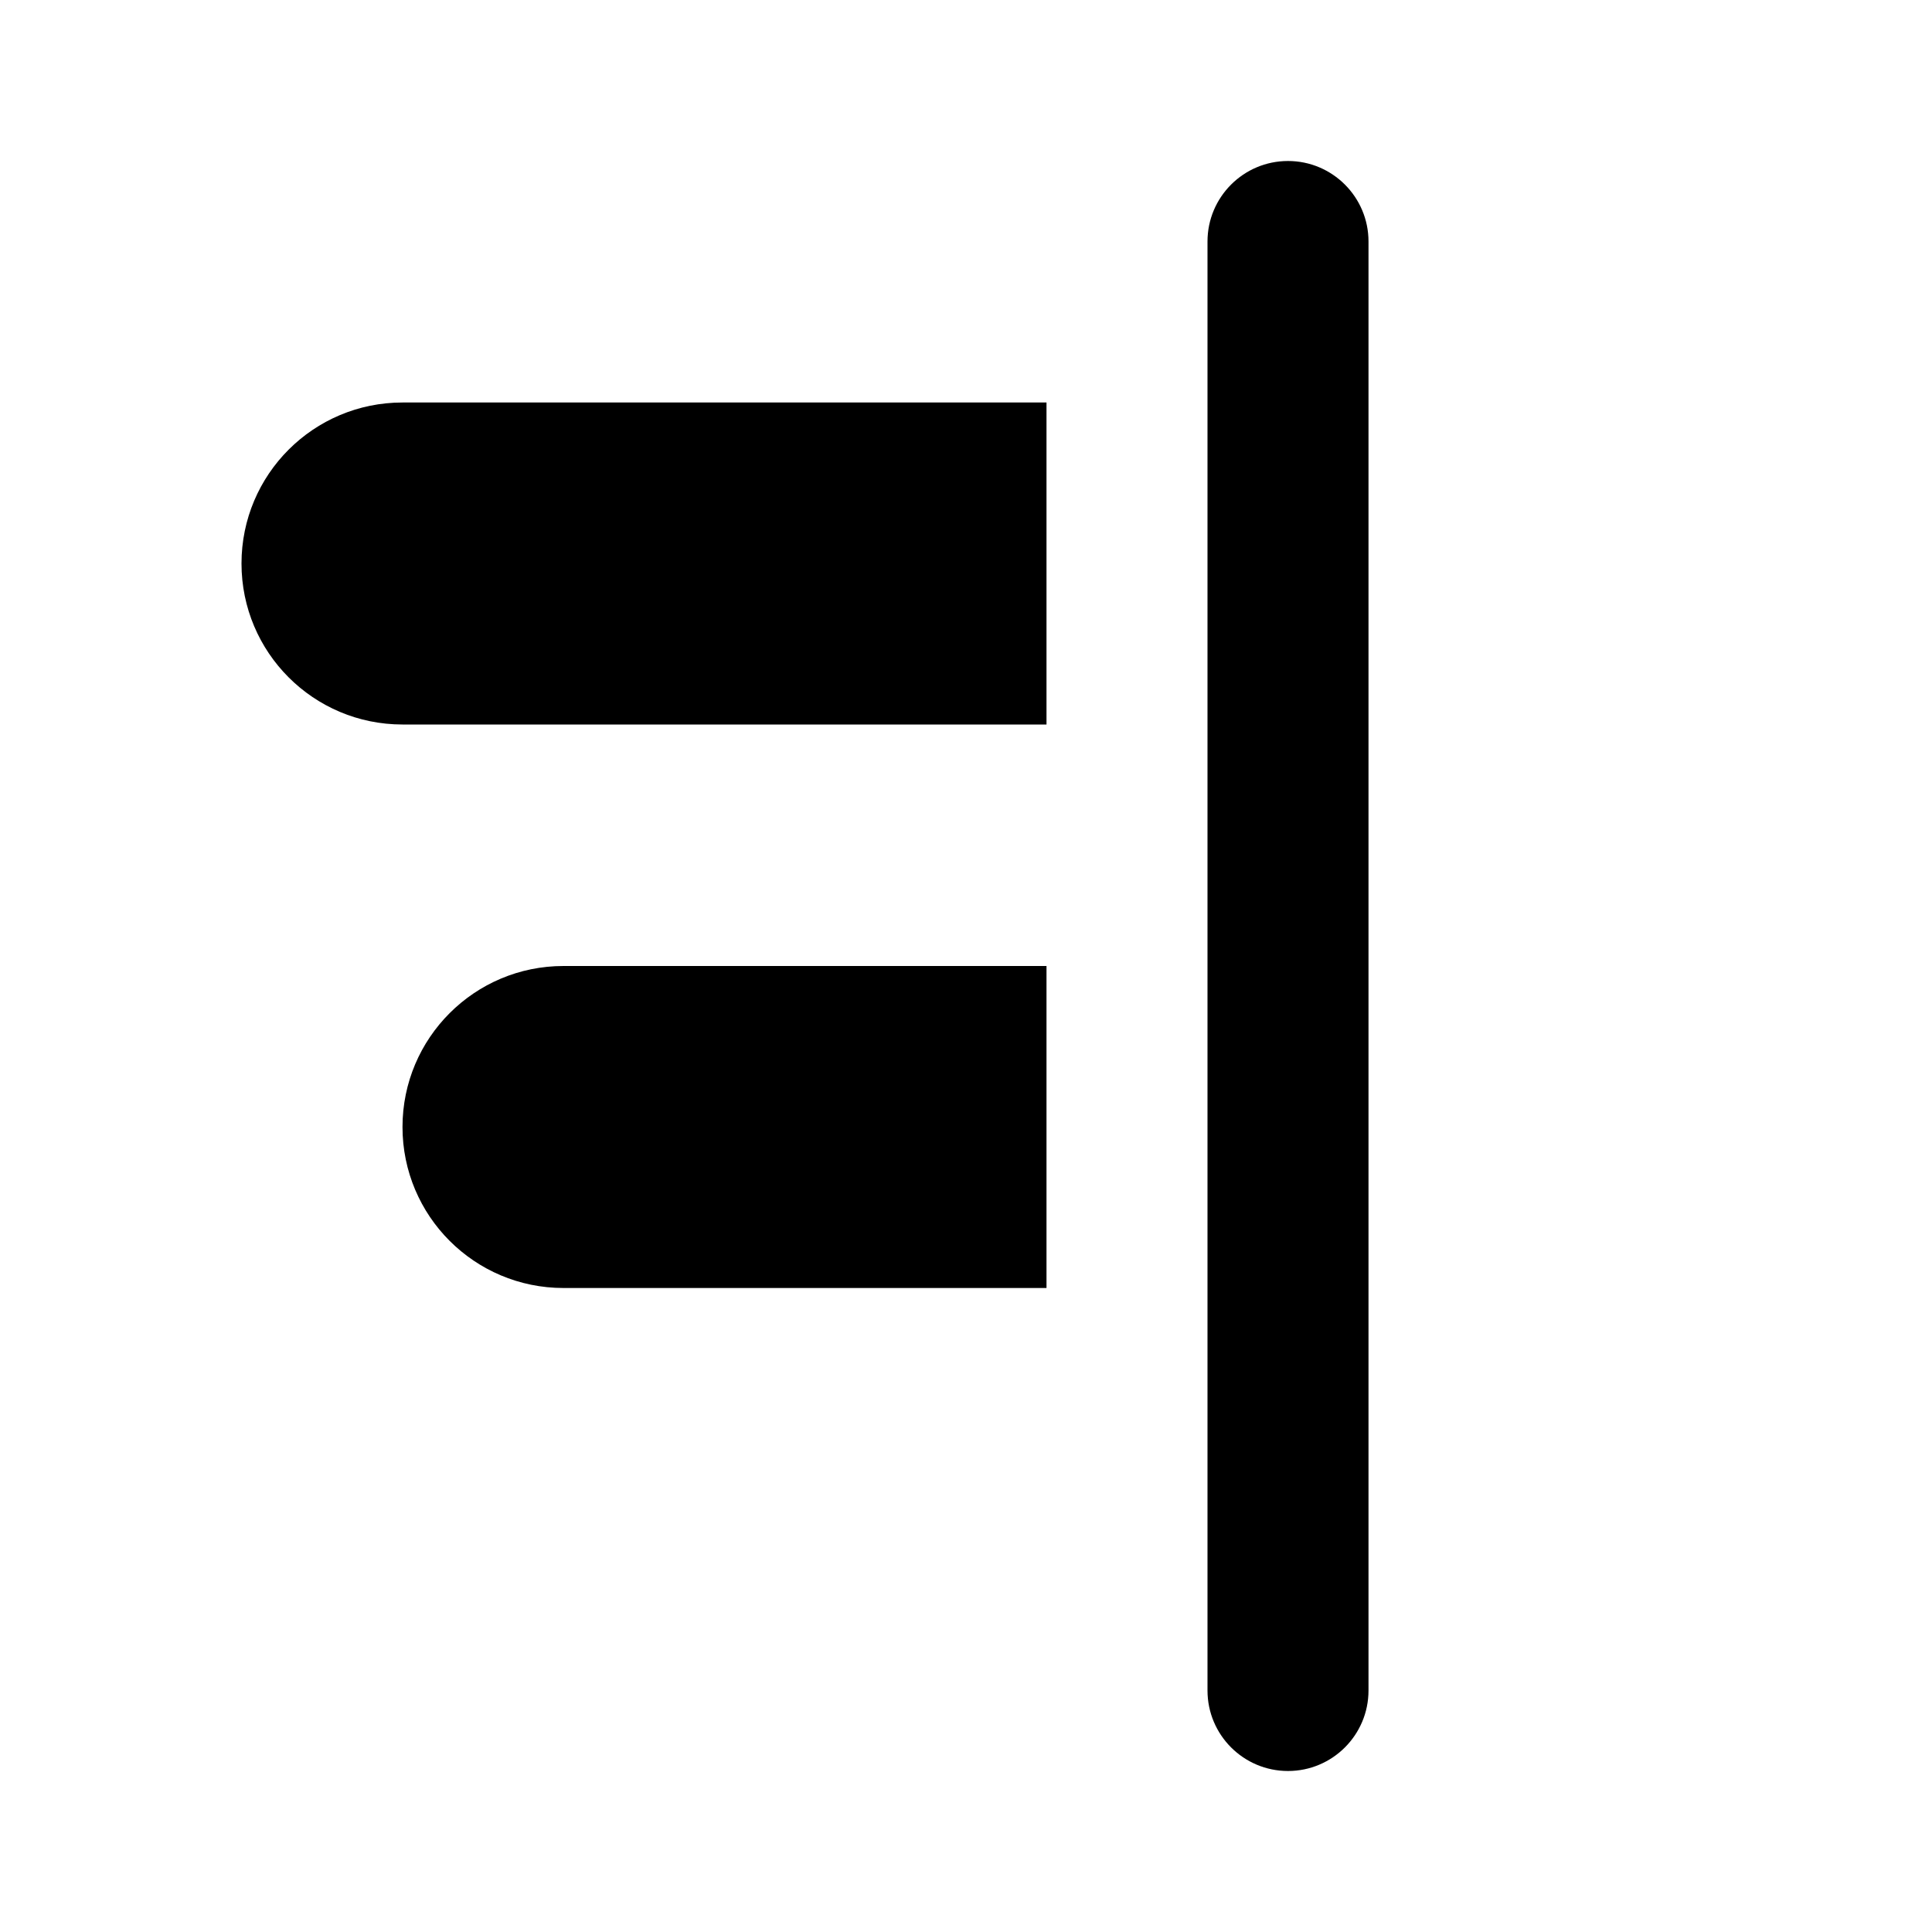
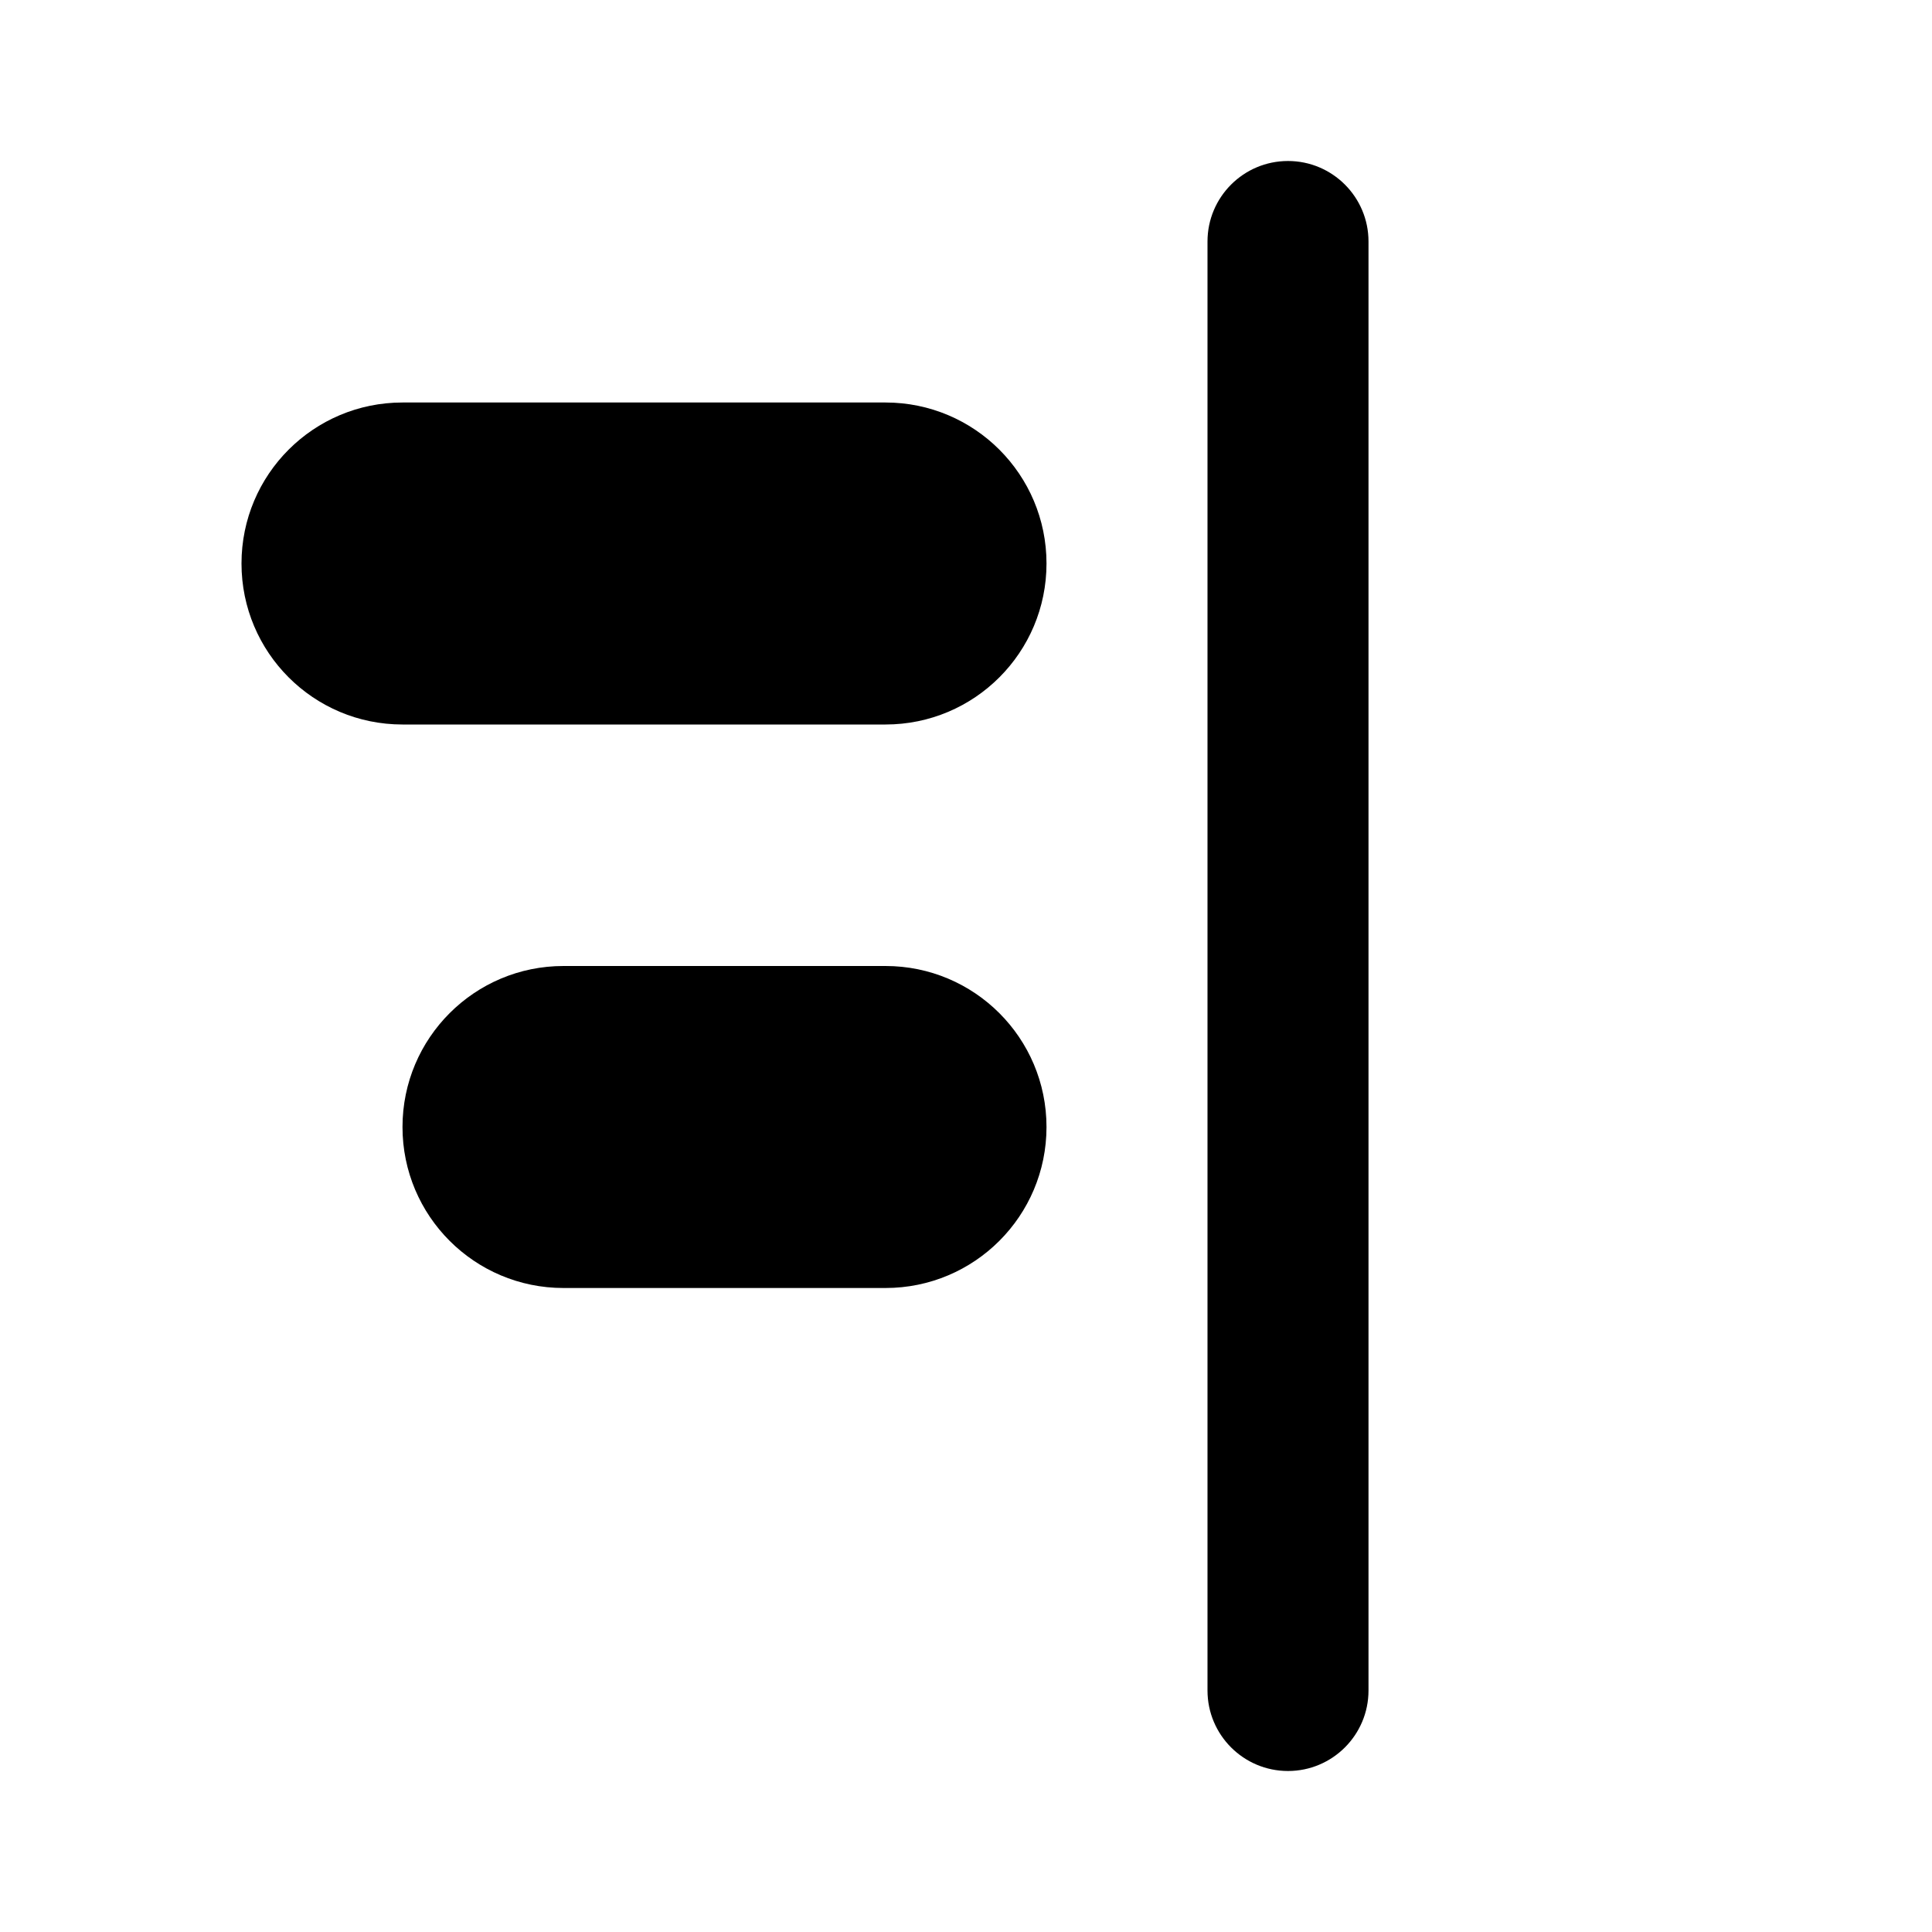
<svg xmlns="http://www.w3.org/2000/svg" width="24px" height="24px" viewBox="0 0 24 24" version="1.1">
  <defs />
  <g id="production" stroke="none" stroke-width="1" fill="none" fill-rule="evenodd">
    <g id="align-right" fill="#000000">
-       <path d="M17,21 C17,21.552 16.552,22 16,22 C15.448,22 15,21.552 15,21 L15,3 C15,2.448 15.448,2 16,2 C16.552,2 17,2.448 17,3 L17,21 Z M5,9 C3.895,9 3,8.105 3,7 C3,5.895 3.895,5 5,5 L13,5 L13,9 L5,9 Z M7,16 C5.895,16 5,15.105 5,14 C5,12.895 5.895,12 7,12 C7.35,12 9.35,12 13,12 L13,16 C9.267,16 7.267,16 7,16 Z" id="Shape" />
+       <path d="M17,21 C17,21.552 16.552,22 16,22 C15.448,22 15,21.552 15,21 L15,3 C15,2.448 15.448,2 16,2 C16.552,2 17,2.448 17,3 L17,21 Z M11,5 C12.105,5 13,5.895 13,7 C13,8.105 12.105,9 11,9 L5,9 C3.895,9 3,8.105 3,7 C3,5.895 3.895,5 5,5 L11,5 Z M11,12 C12.105,12 13,12.895 13,14 C13,15.105 12.105,16 11,16 L7,16 C5.895,16 5,15.105 5,14 C5,12.895 5.895,12 7,12 L11,12 Z" id="Shape" />
    </g>
  </g>
</svg>
